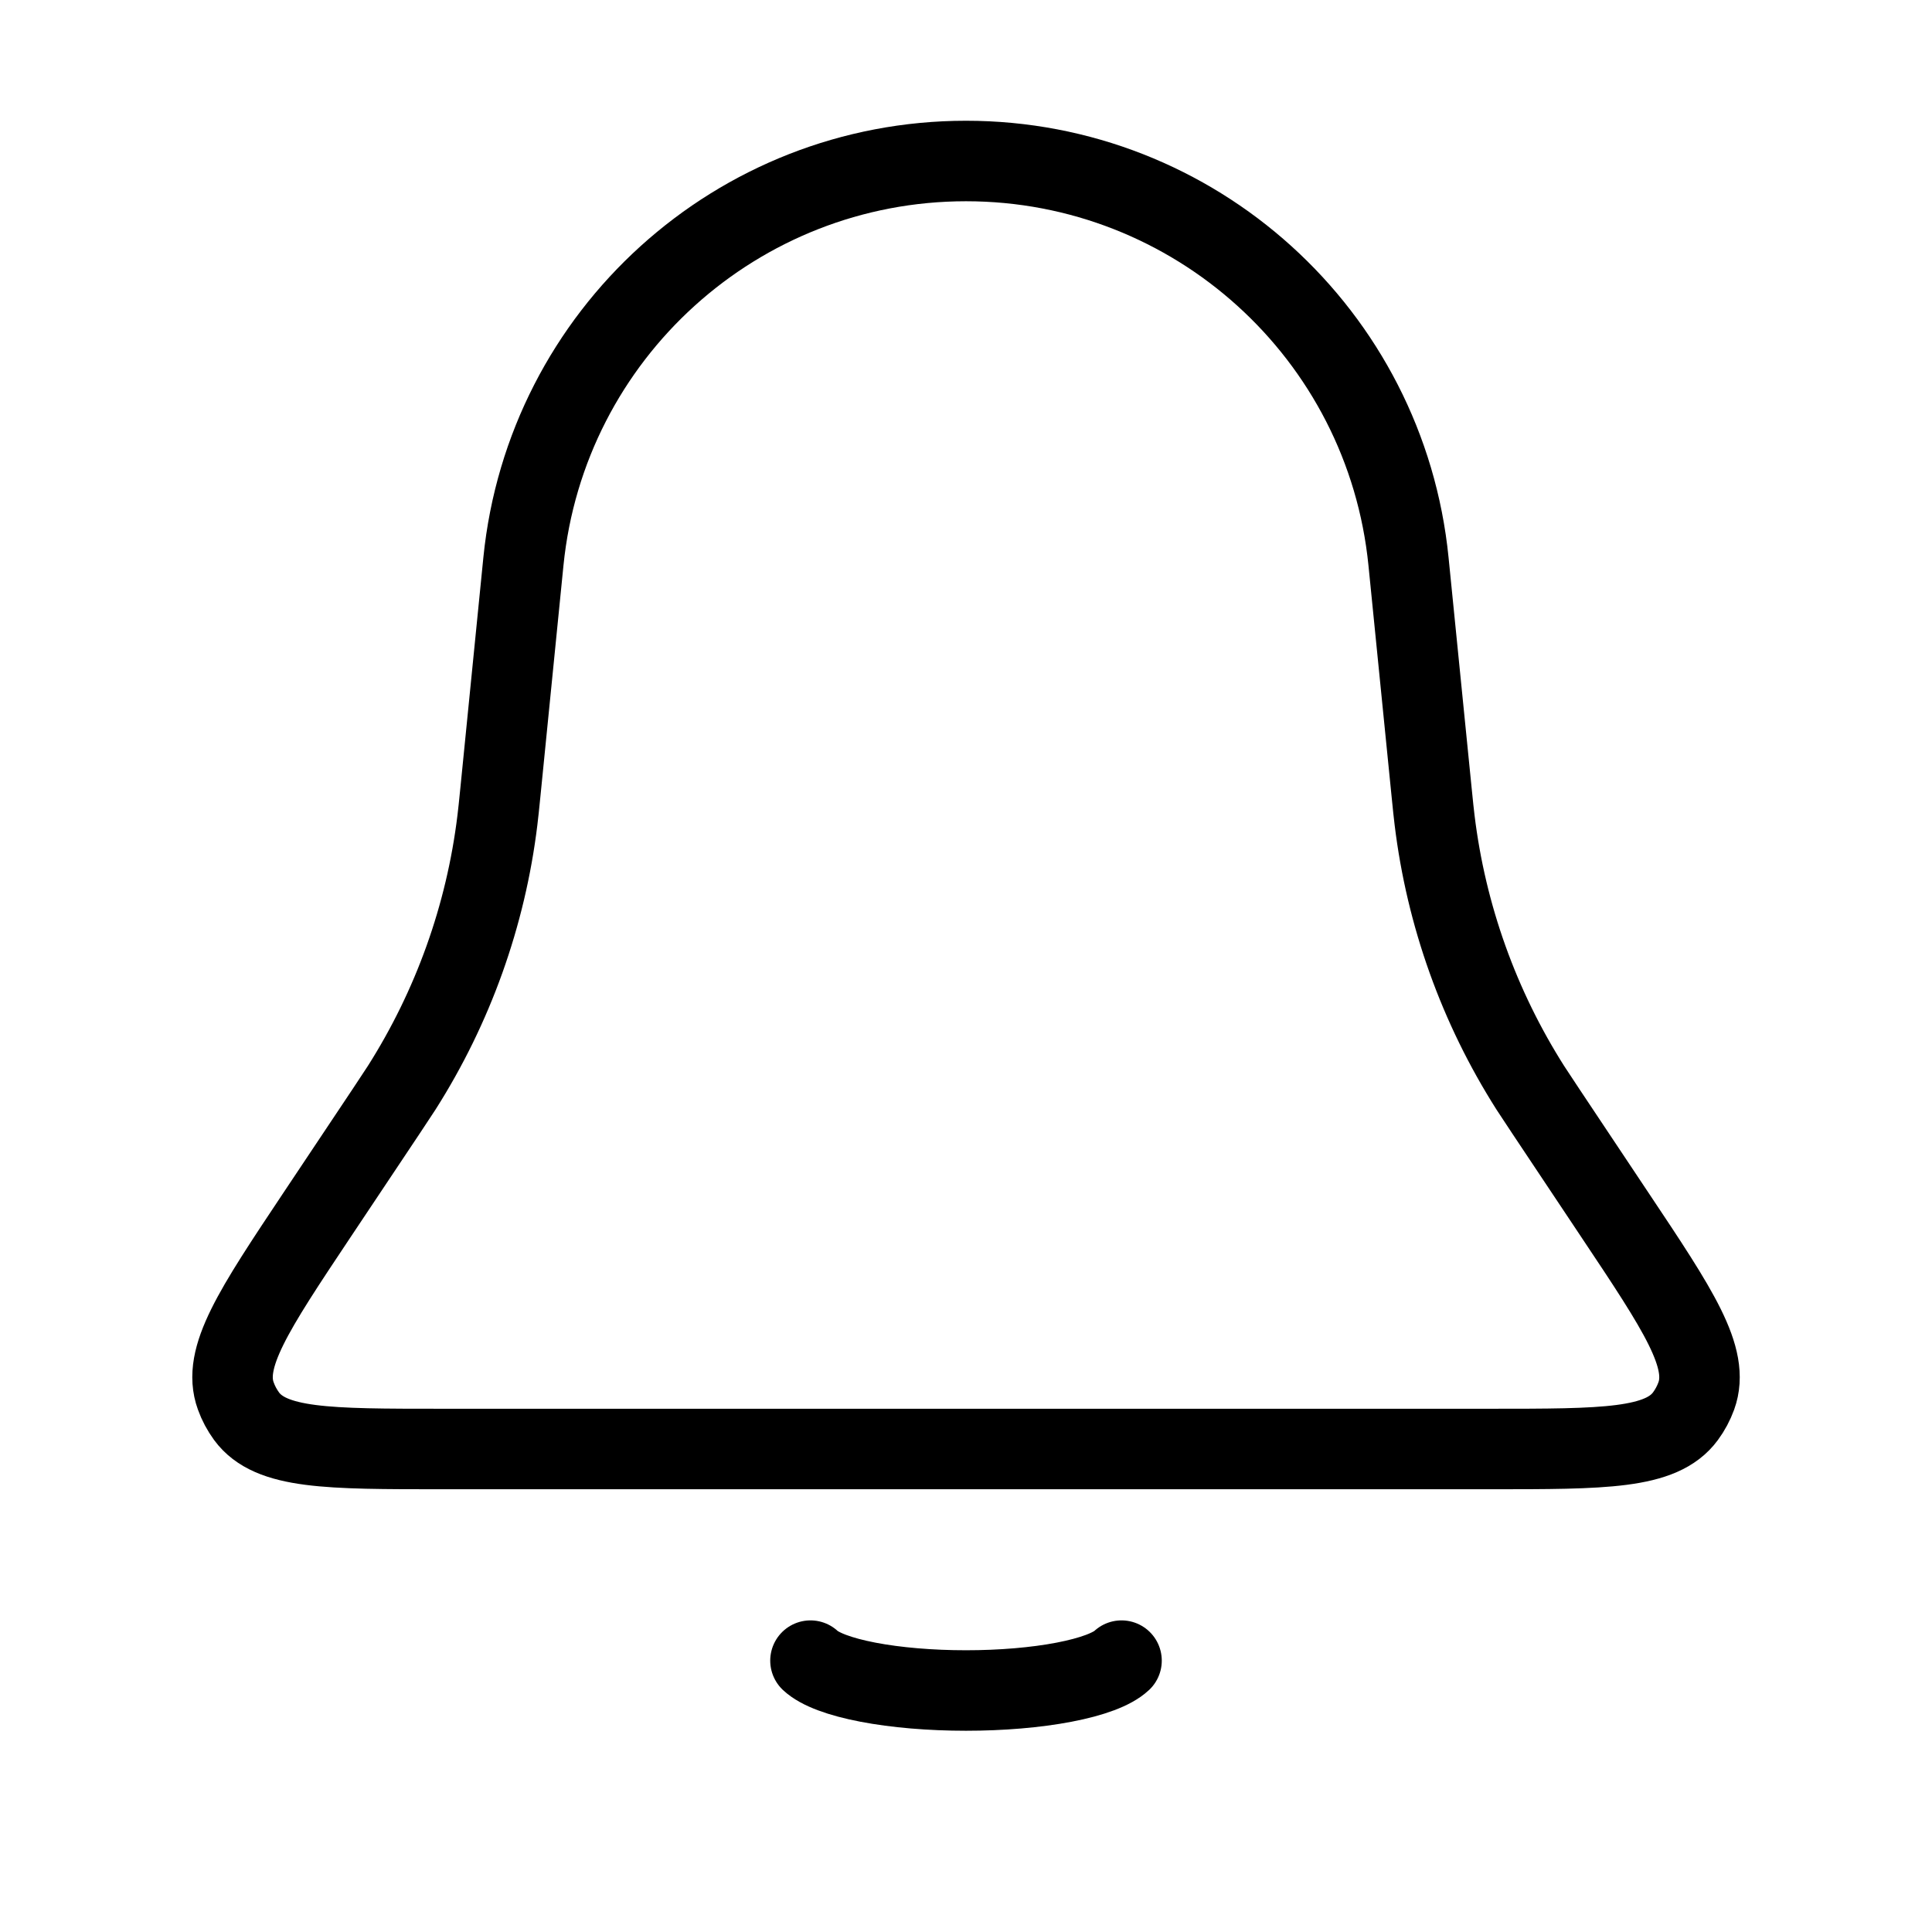
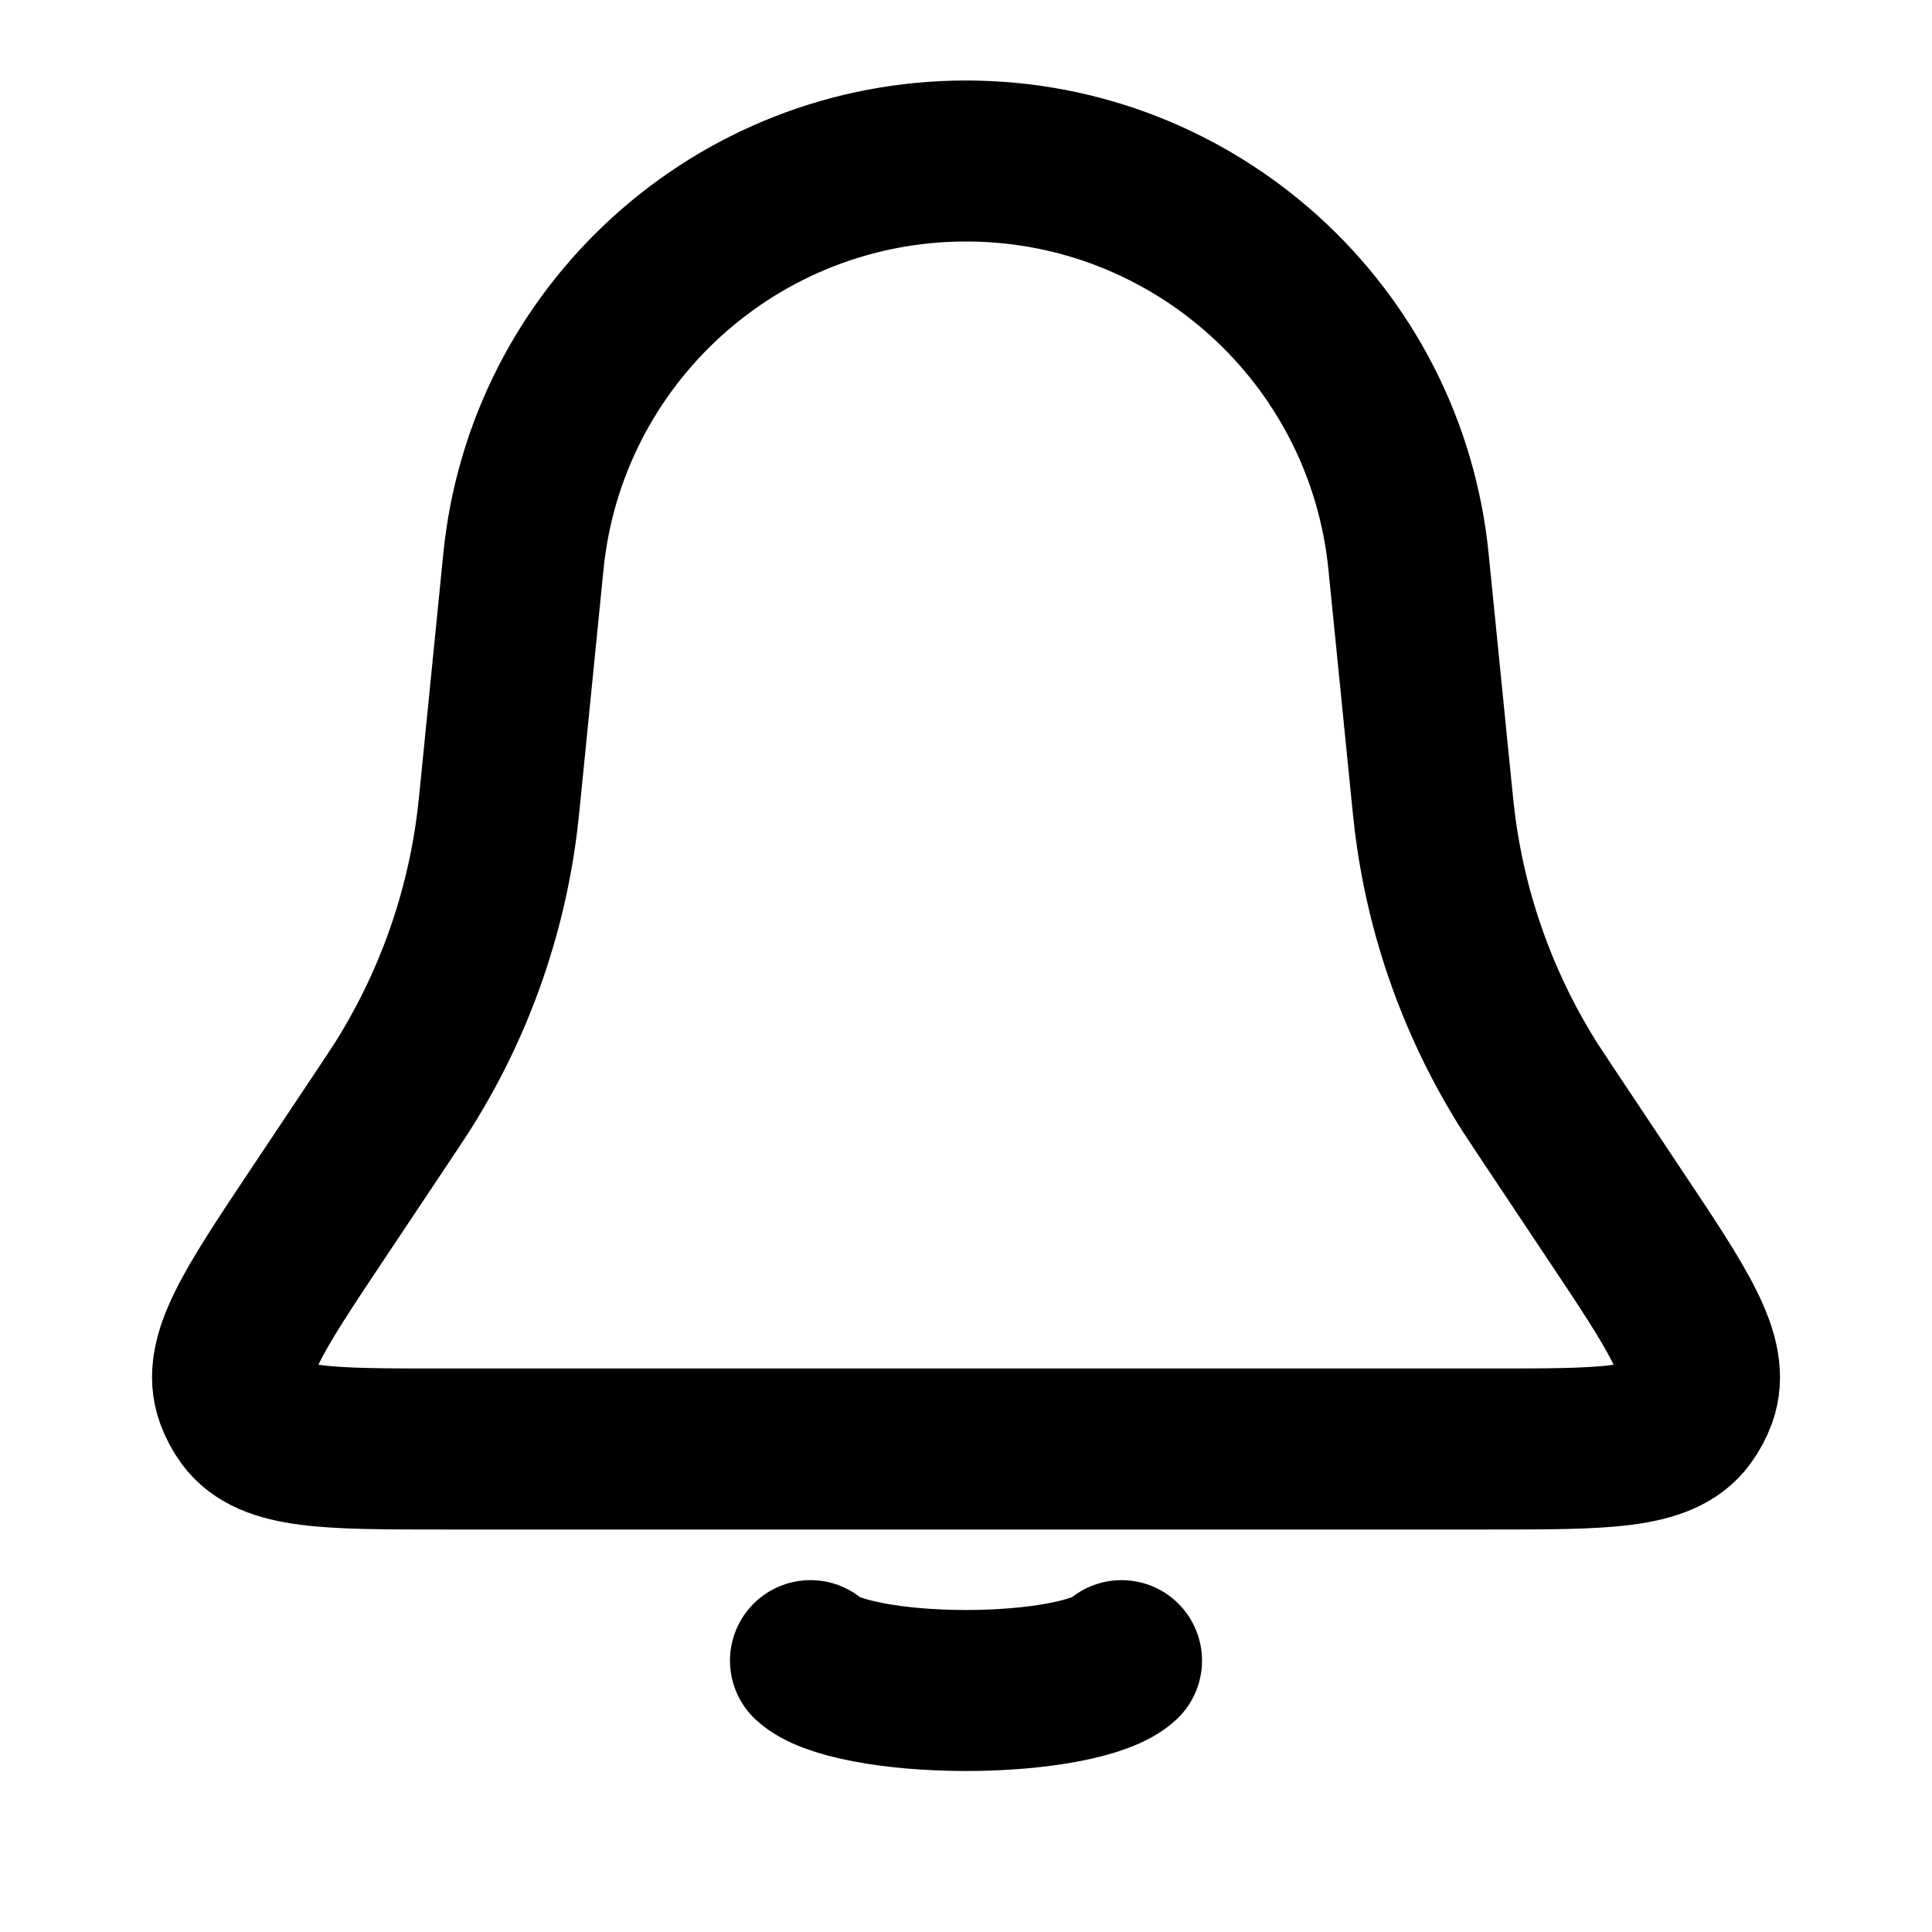
- <svg xmlns="http://www.w3.org/2000/svg" viewBox="0 0 24 24" stroke="currentColor" fill="currentColor">
+ <svg xmlns="http://www.w3.org/2000/svg" viewBox="0 0 24 24" stroke="currentColor" fill="currentColor" stroke-width="2">
  <path d="M6.502 6.975C6.785 4.151 9.162 2 12 2C14.838 2 17.215 4.151 17.497 6.975L17.784 9.841C17.802 10.016 17.81 10.103 17.821 10.188C17.965 11.372 18.372 12.508 19.011 13.514C19.058 13.586 19.106 13.659 19.203 13.805L20.064 15.097C20.851 16.276 21.244 16.866 21.072 17.341C21.039 17.431 20.994 17.516 20.937 17.593C20.637 18 19.928 18 18.511 18H5.489C4.072 18 3.363 18 3.063 17.593C3.007 17.516 2.961 17.431 2.929 17.341C2.756 16.866 3.149 16.276 3.935 15.097L4.797 13.805C4.894 13.659 4.942 13.586 4.989 13.514C5.628 12.508 6.035 11.372 6.179 10.188C6.19 10.103 6.198 10.016 6.216 9.841L6.502 6.975Z" fill="none" />
  <path d="M10.068 20.629C10.182 20.736 10.433 20.83 10.783 20.897C11.132 20.964 11.56 21 12 21C12.44 21 12.868 20.964 13.217 20.897C13.567 20.83 13.818 20.736 13.932 20.629" fill="none" stroke-linecap="round" />
</svg>
